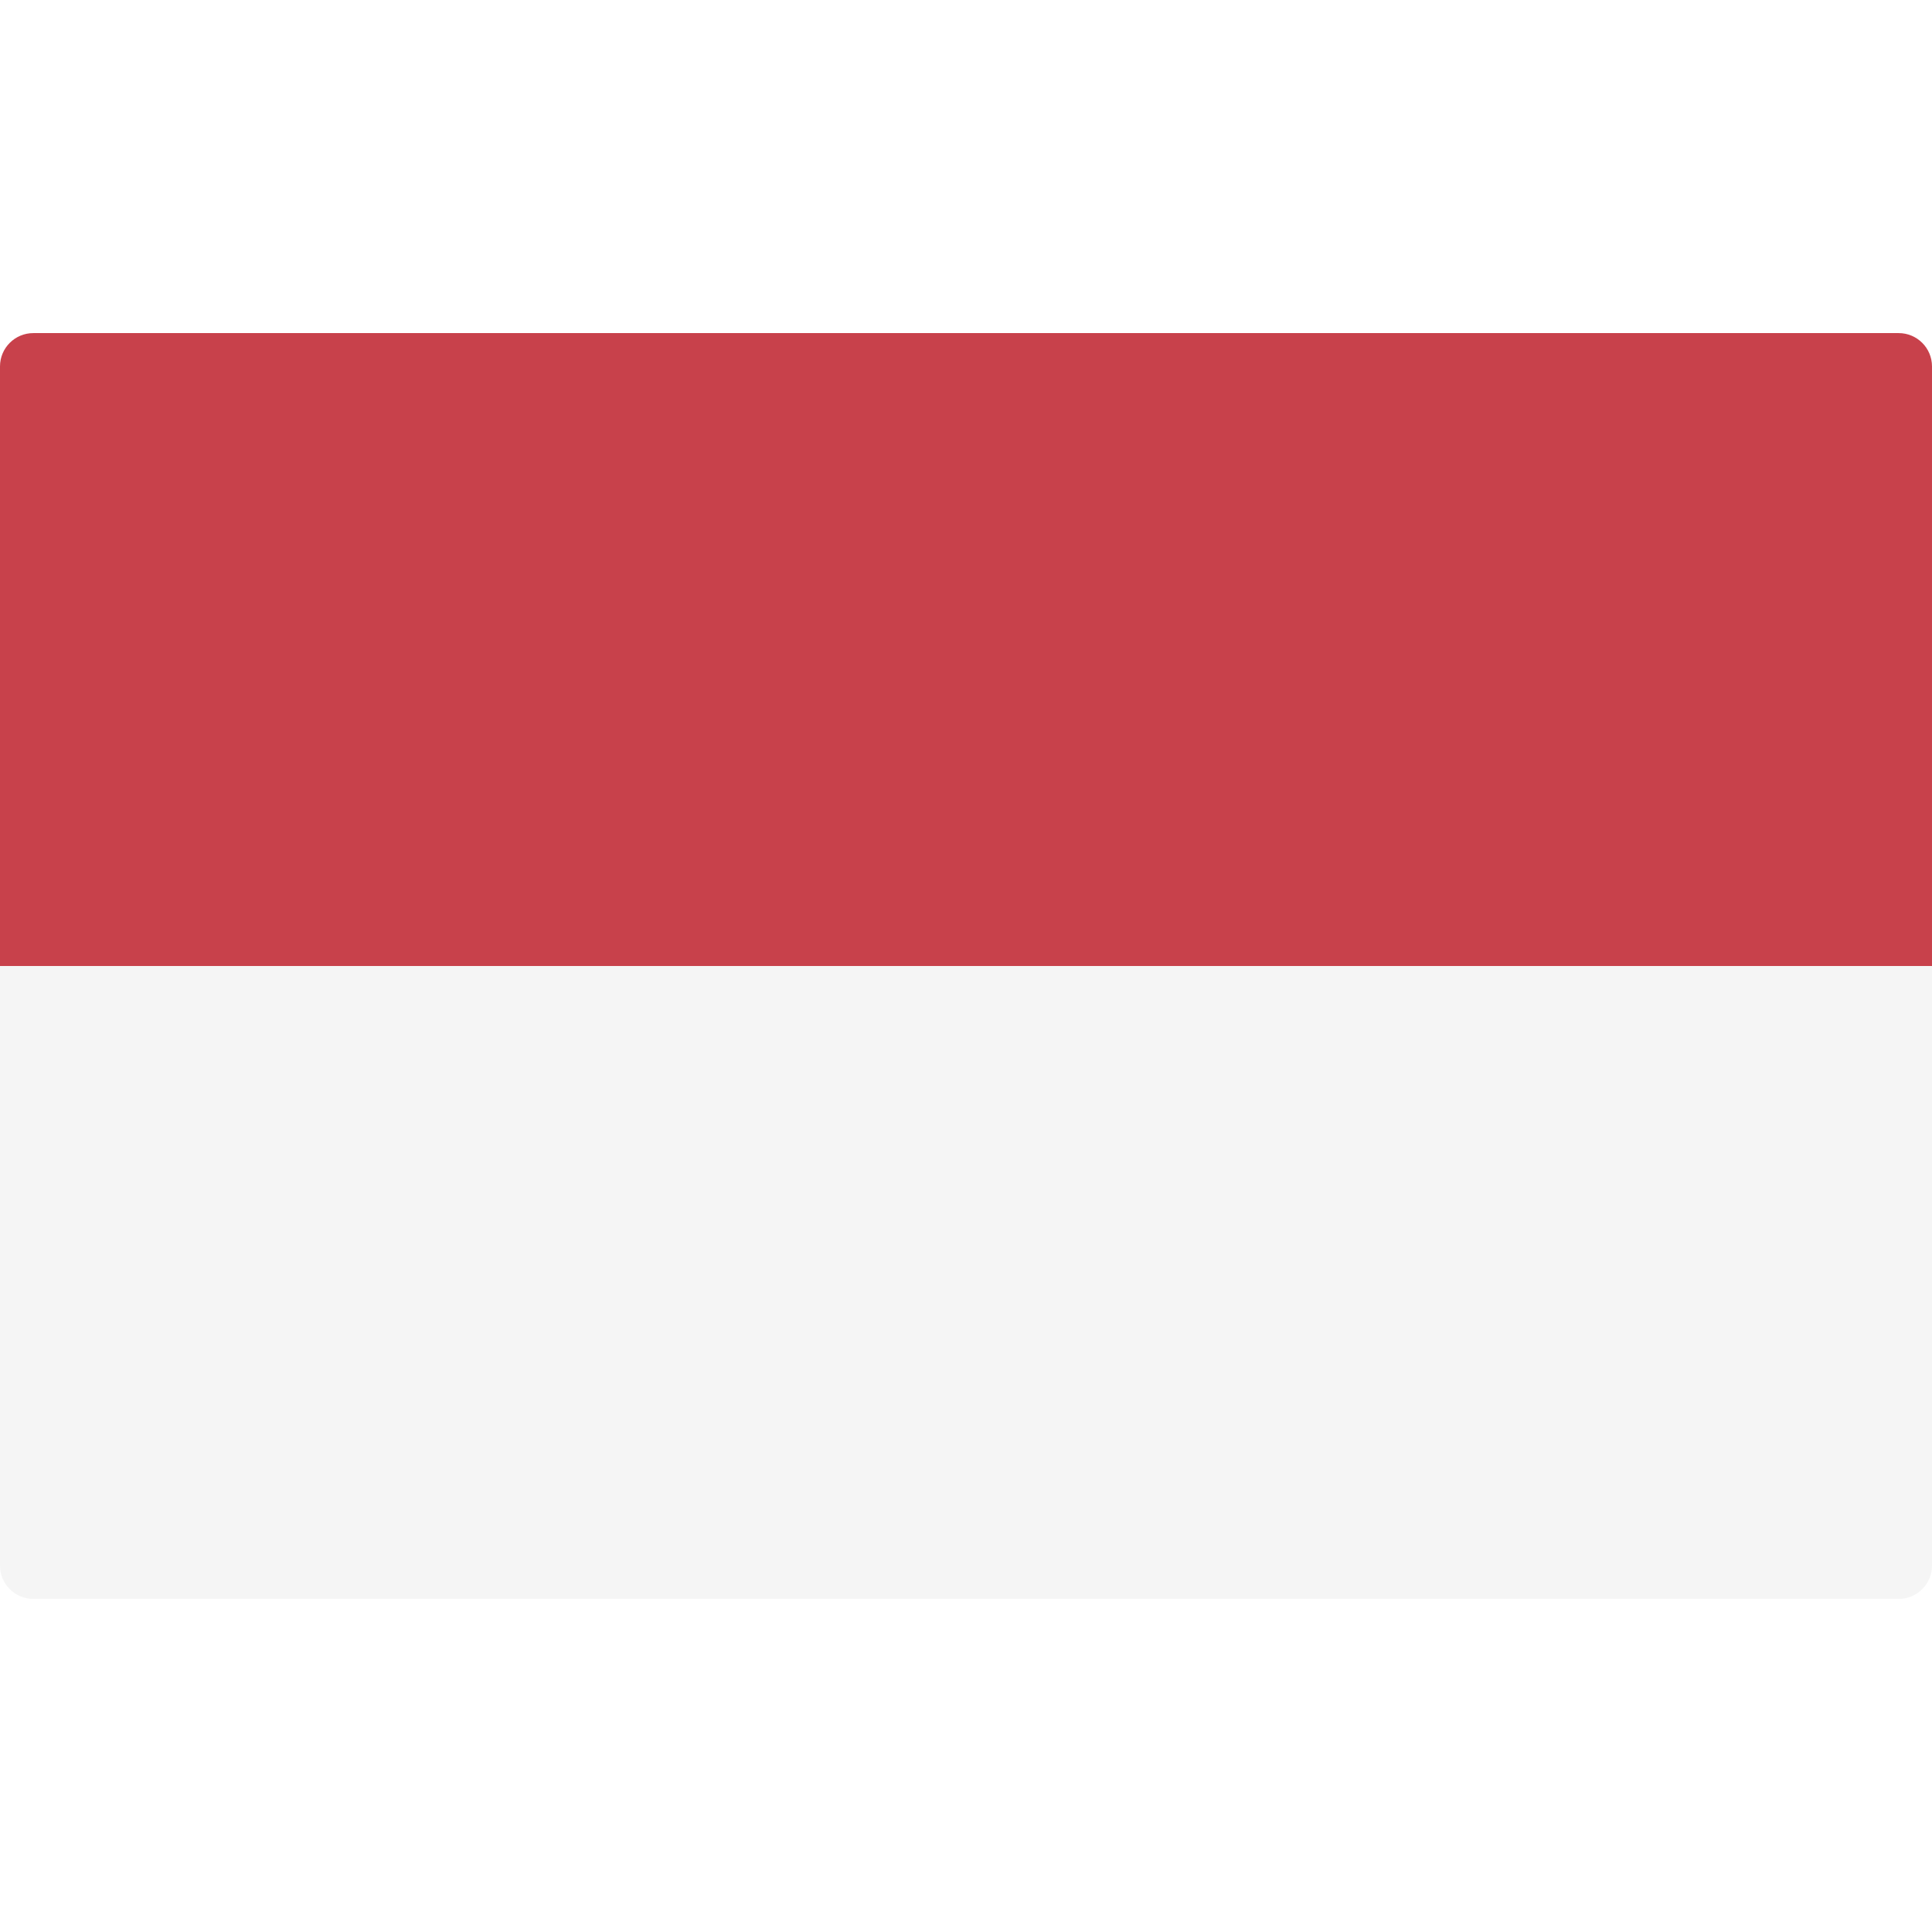
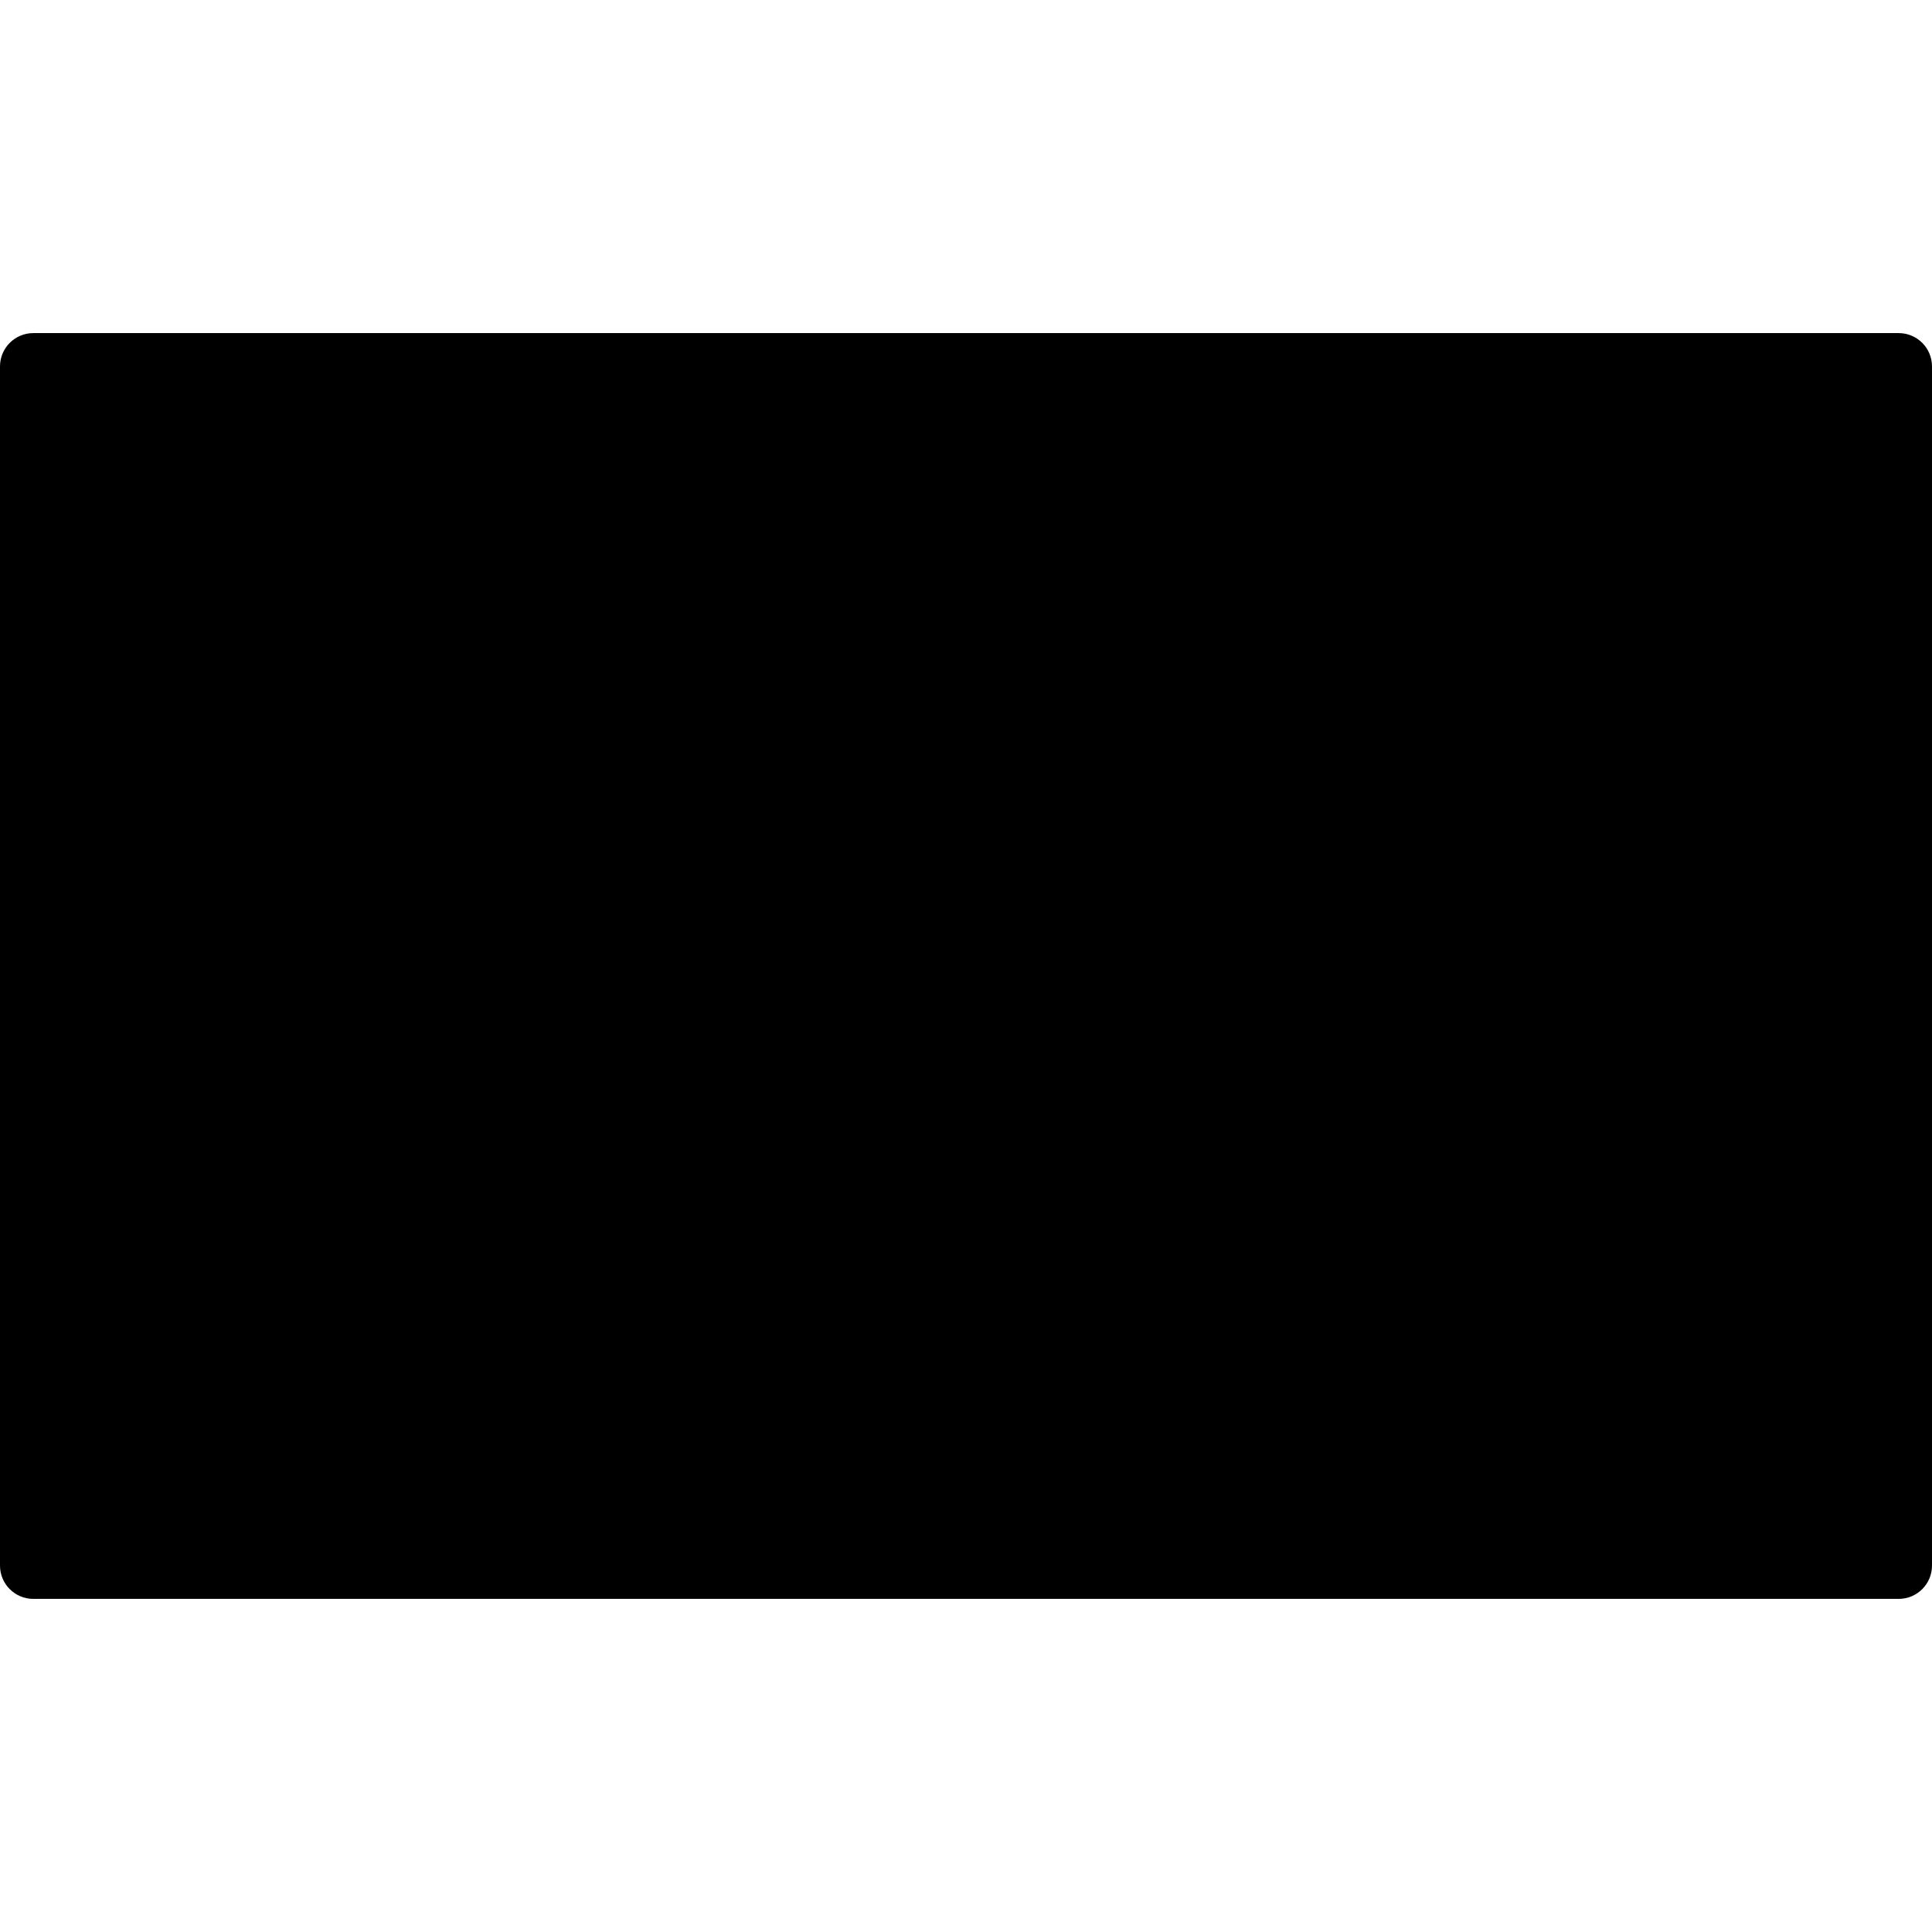
- <svg xmlns="http://www.w3.org/2000/svg" version="1.1" id="Layer_1" x="0px" y="0px" viewBox="0 0 512.001 512.001" style="enable-background:new 0 0 512.001 512.001;" xml:space="preserve">
-   <path style="fill:#C8414B;" d="M512,256H0V97.103c0-4.875,3.953-8.828,8.828-8.828h494.345c4.875,0,8.828,3.953,8.828,8.828L512,256  L512,256z" />
-   <path style="fill:#F5F5F5;" d="M0,256h512v158.897c0,4.875-3.953,8.828-8.828,8.828H8.828c-4.875,0-8.828-3.953-8.828-8.828V256z" />
-   <g>
- </g>
-   <g>
- </g>
-   <g>
- </g>
-   <g>
- </g>
-   <g>
- </g>
-   <g>
- </g>
-   <g>
- </g>
-   <g>
- </g>
-   <g>
- </g>
-   <g>
- </g>
-   <g>
- </g>
-   <g>
- </g>
-   <g>
- </g>
-   <g>
- </g>
-   <g>
- </g>
+ <svg xmlns="http://www.w3.org/2000/svg" viewBox="0 0 512.001 512.001">
+   <path d="M512 256H0V97.103a8.829 8.829 0 0 1 8.828-8.828h494.345a8.829 8.829 0 0 1 8.828 8.828L512 256z" />
+   <path d="M0 256h512v158.897a8.829 8.829 0 0 1-8.828 8.828H8.828A8.829 8.829 0 0 1 0 414.897V256z" />
</svg>
